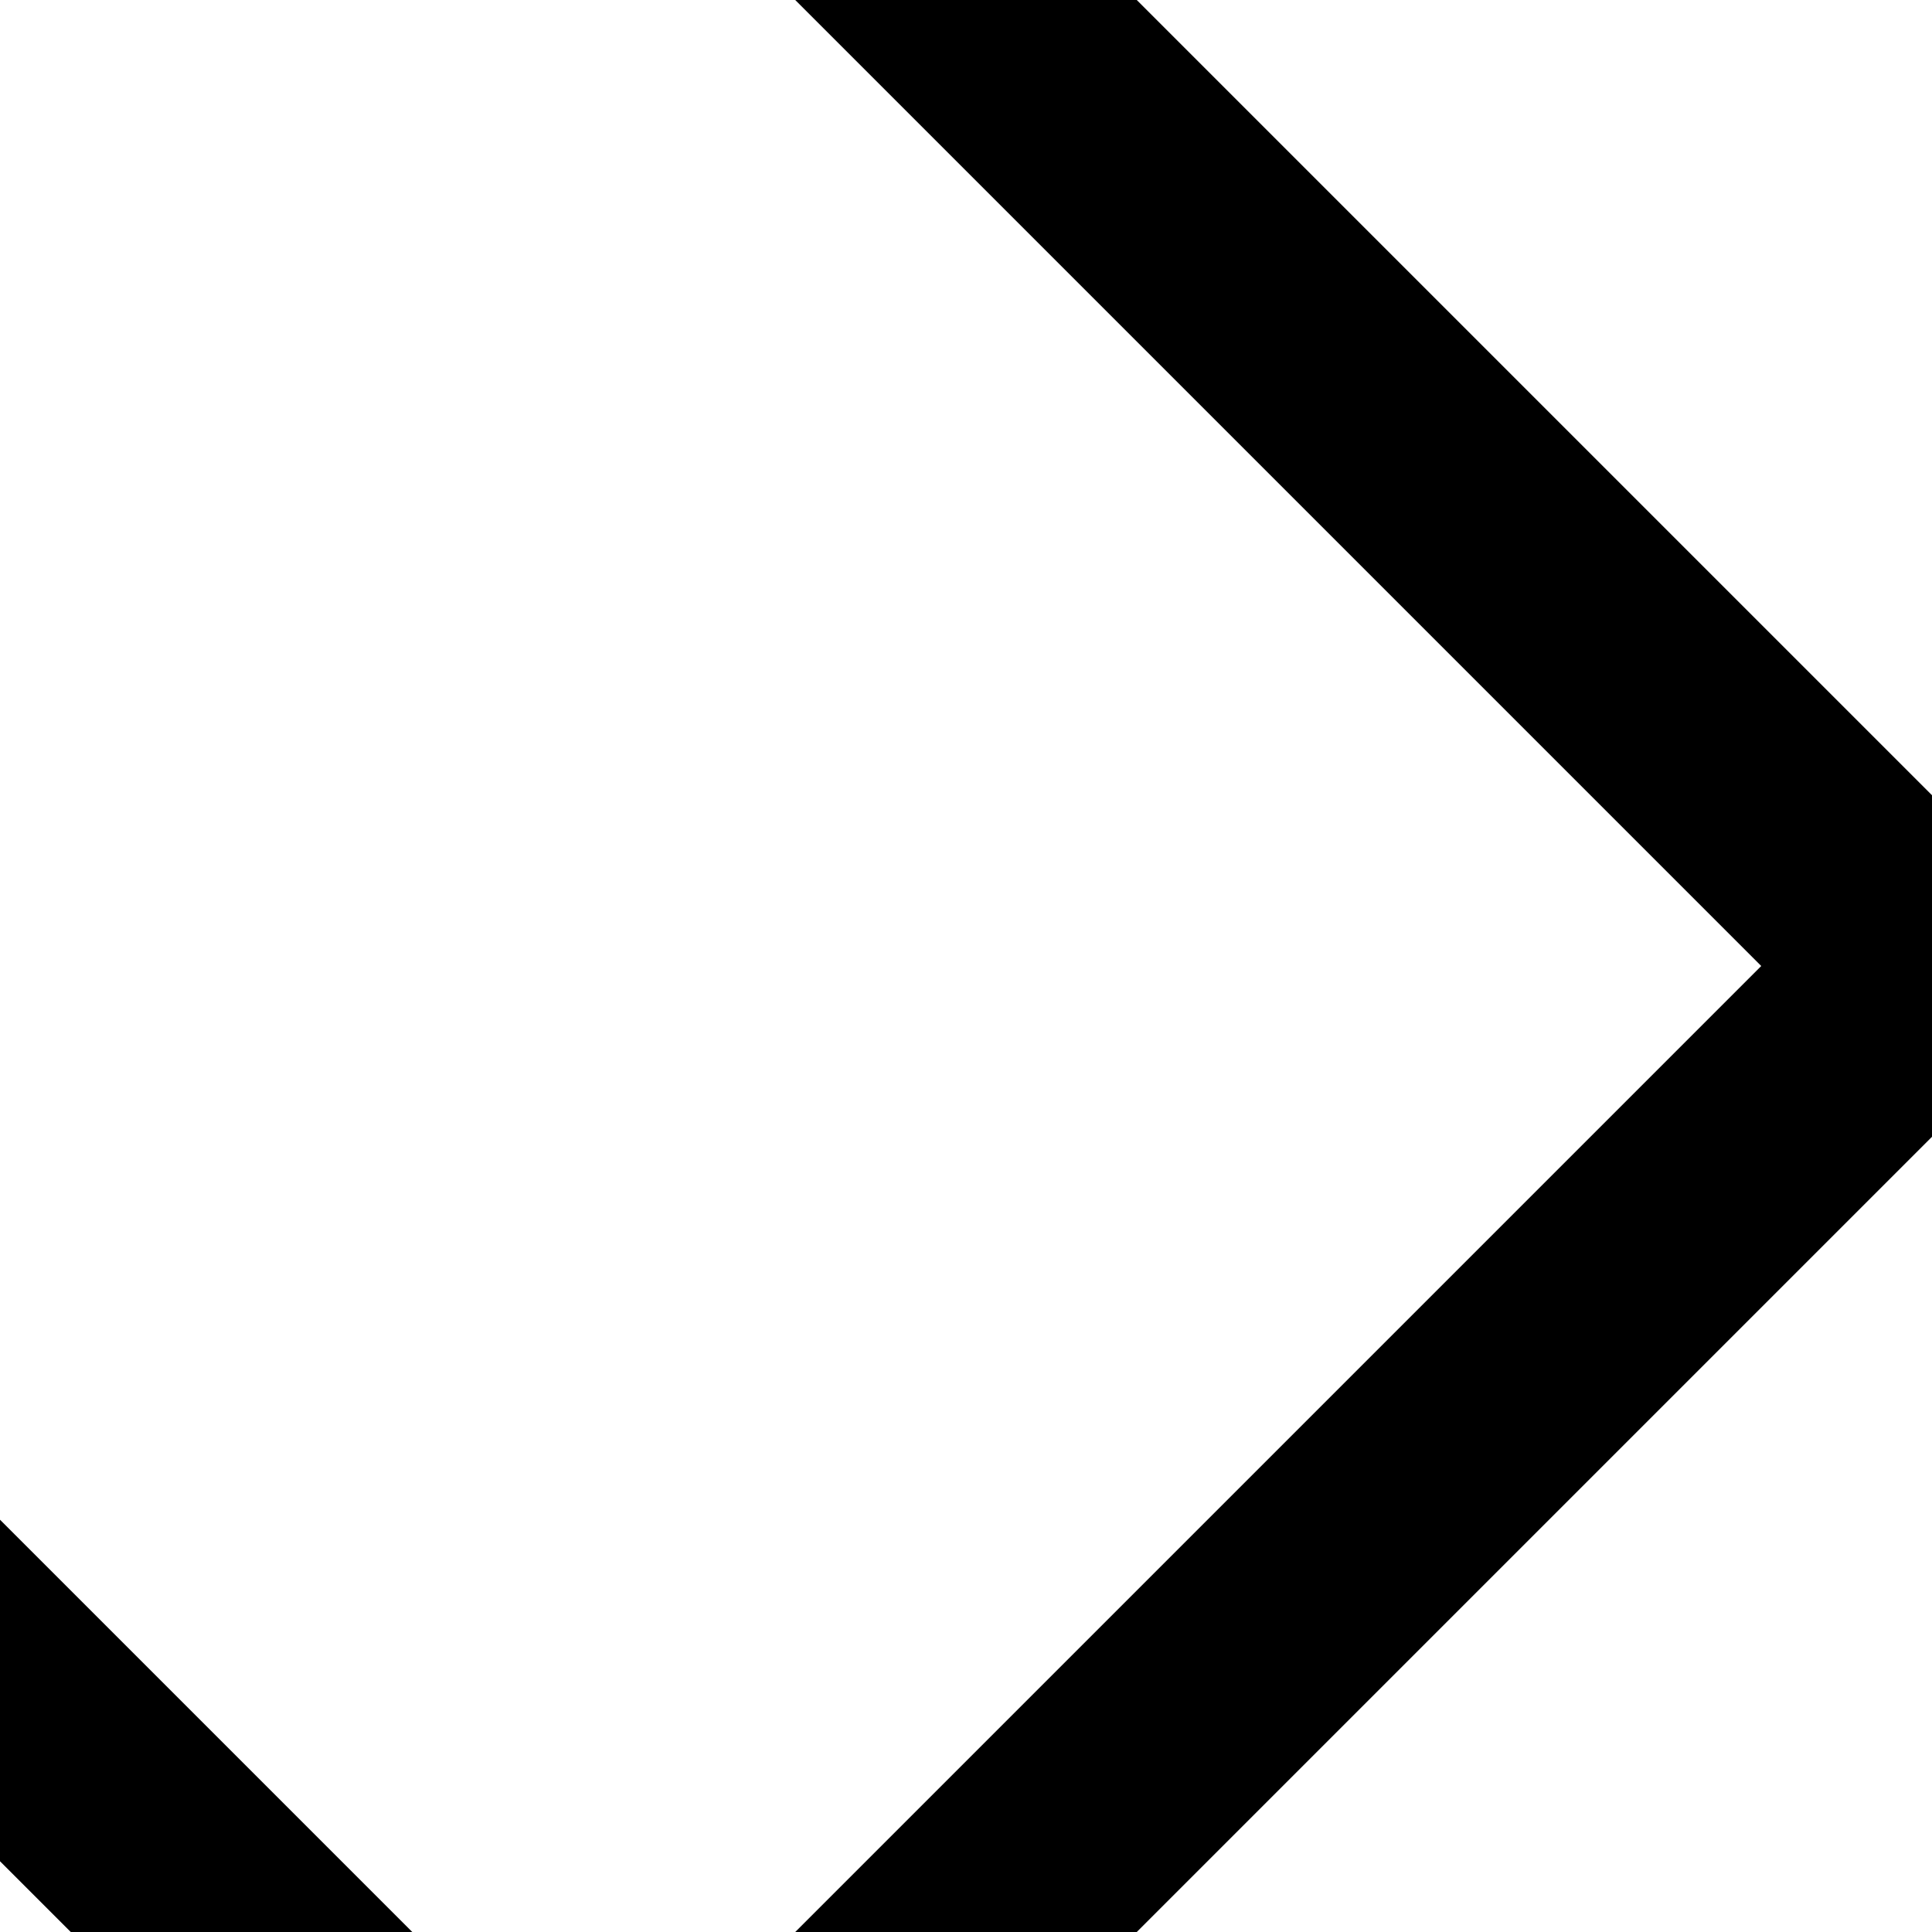
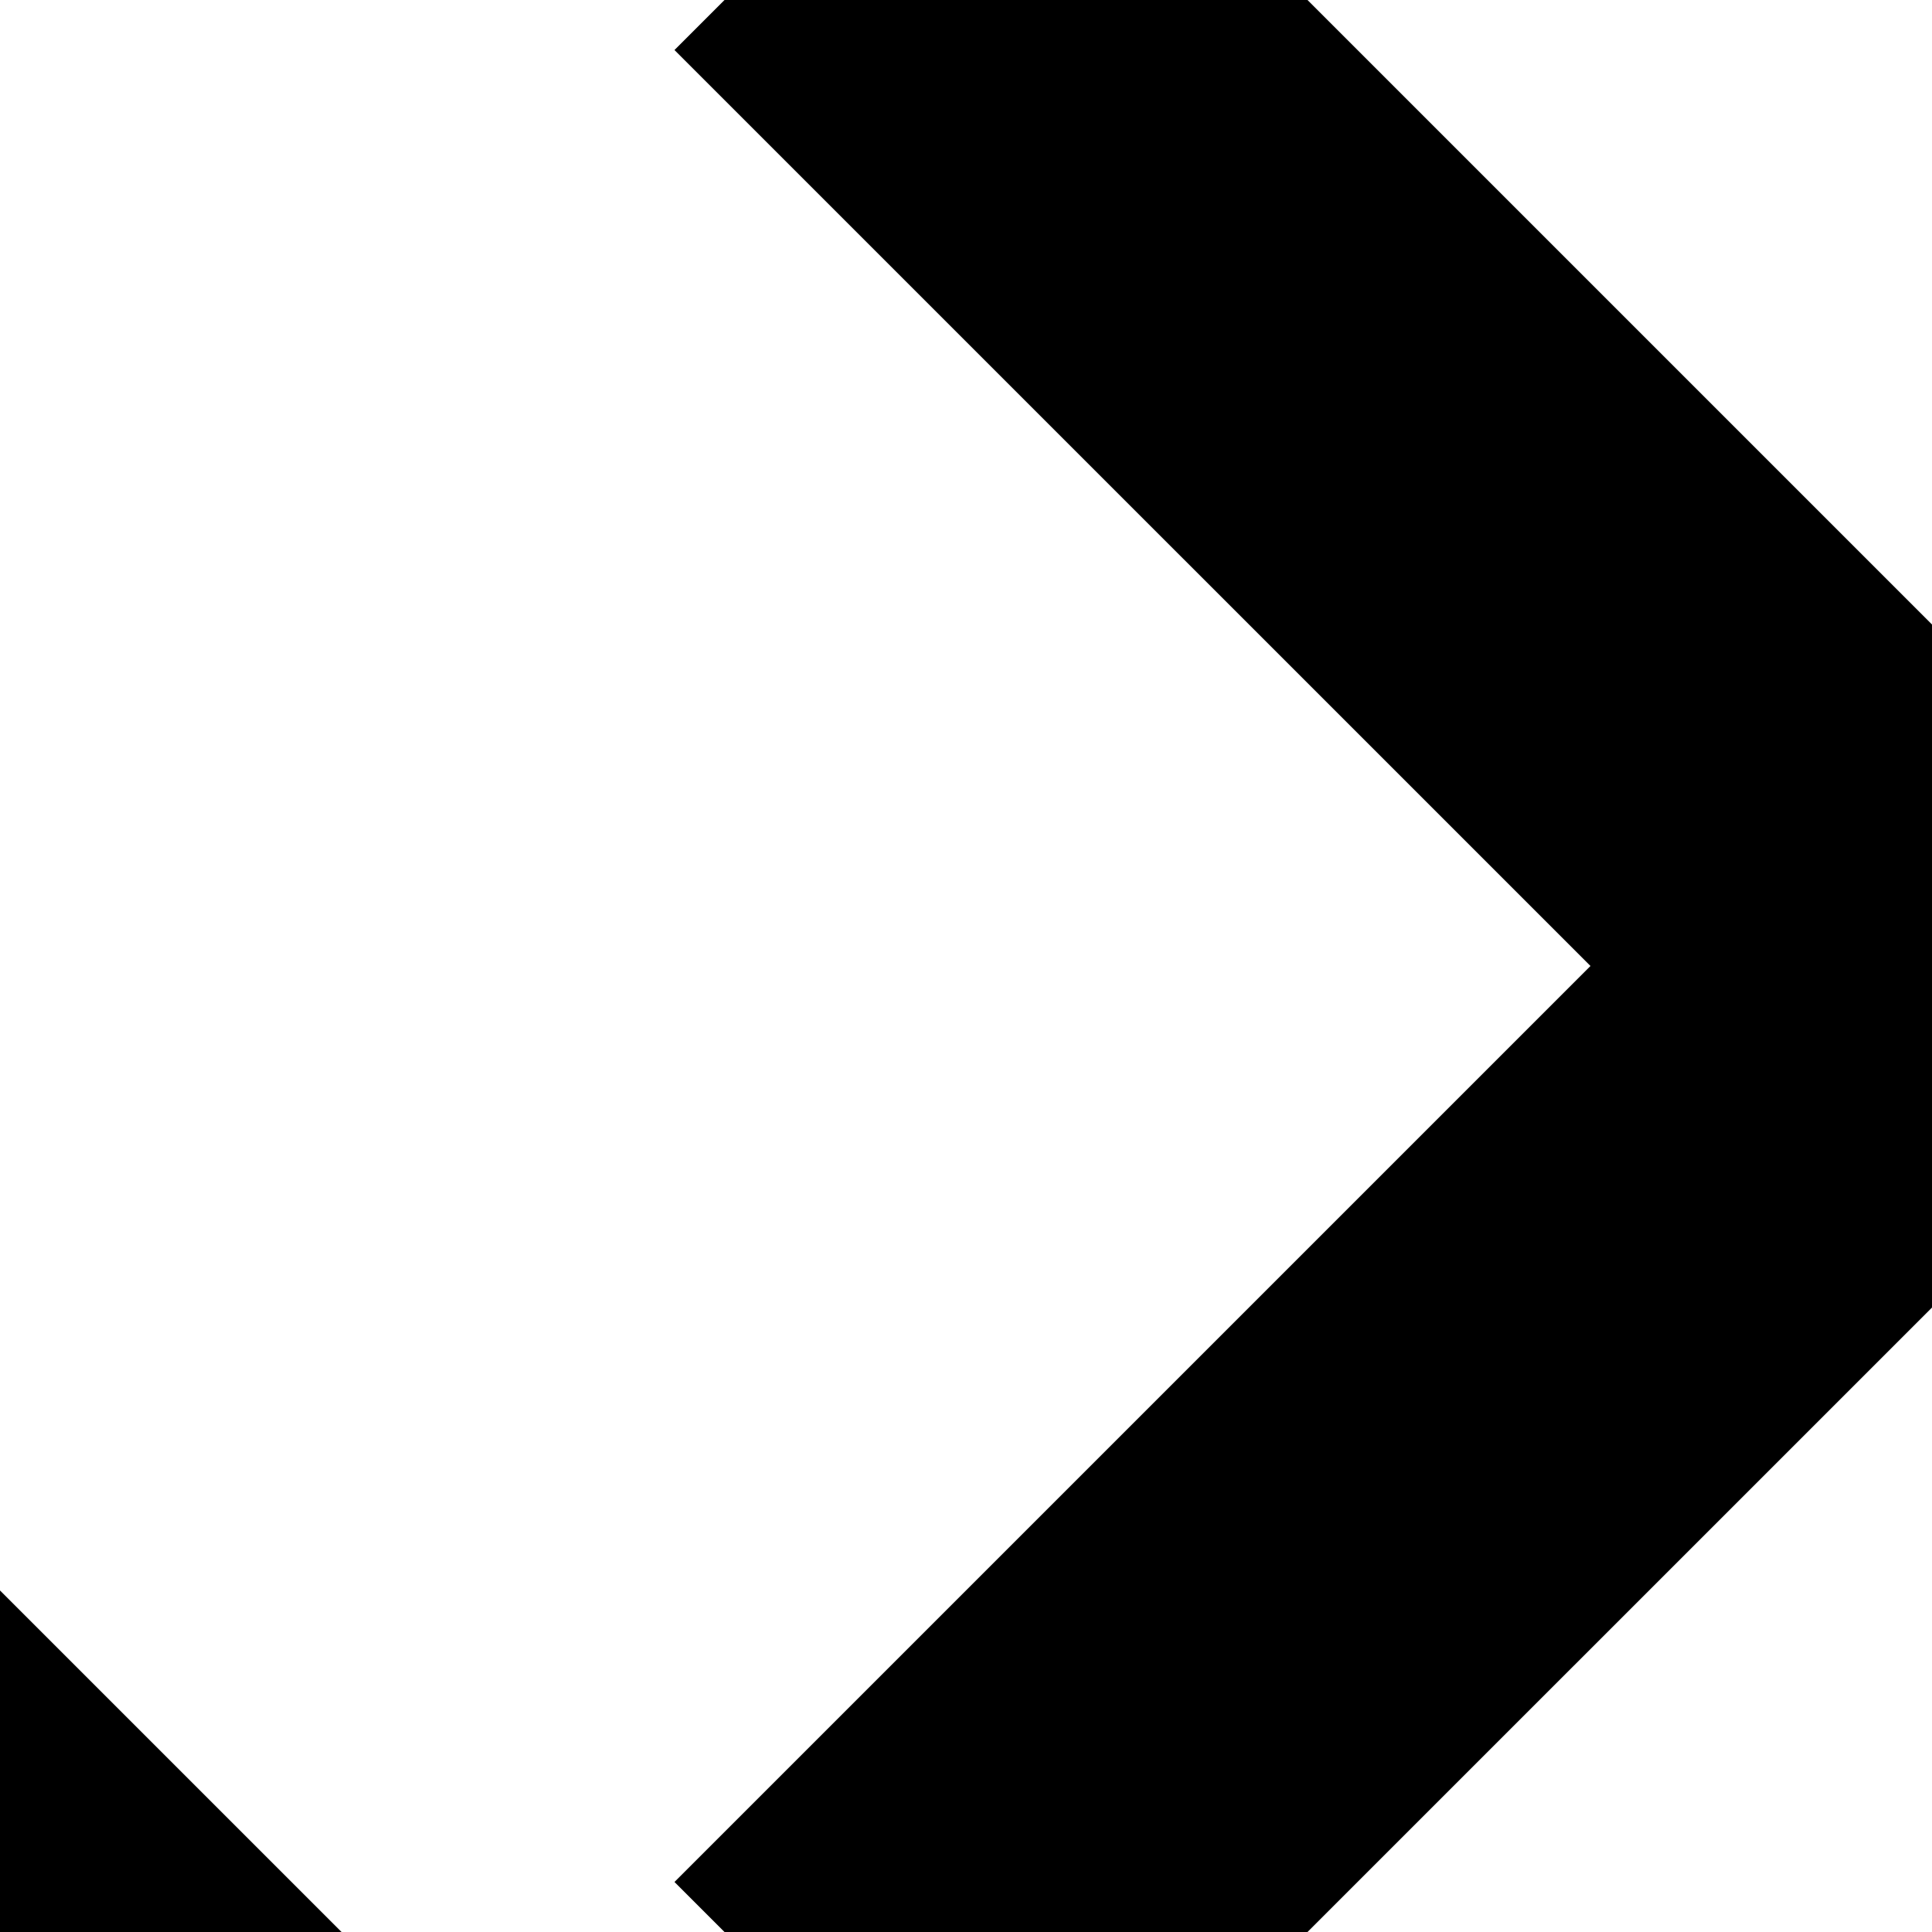
<svg xmlns="http://www.w3.org/2000/svg" width="512" height="512" viewBox="0 0 135.467 135.467" version="1.1" id="svg8">
  <defs id="defs2" />
  <g id="layer1" transform="translate(0,-161.5333)">
-     <path style="fill:none;fill-rule:evenodd;stroke:#000000;stroke-width:16.933;stroke-linecap:butt;stroke-linejoin:miter;stroke-miterlimit:4;stroke-dasharray:none;stroke-opacity:1" d="m 59.267,153.067 76.2,76.2 -76.2,76.2" id="path4647" />
+     <path style="color:#000000;font-style:normal;font-variant:normal;font-weight:normal;font-stretch:normal;font-size:medium;line-height:normal;font-family:sans-serif;font-variant-ligatures:normal;font-variant-position:normal;font-variant-caps:normal;font-variant-numeric:normal;font-variant-alternates:normal;font-feature-settings:normal;text-indent:0;text-align:start;text-decoration:none;text-decoration-line:none;text-decoration-style:solid;text-decoration-color:#000000;letter-spacing:normal;word-spacing:normal;text-transform:none;writing-mode:lr-tb;direction:ltr;text-orientation:mixed;dominant-baseline:auto;baseline-shift:baseline;text-anchor:start;white-space:normal;shape-padding:0;clip-rule:nonzero;display:inline;overflow:visible;visibility:visible;opacity:1;isolation:auto;mix-blend-mode:normal;color-interpolation:sRGB;color-interpolation-filters:linearRGB;solid-color:#000000;solid-opacity:1;vector-effect:none;fill:#000000;fill-opacity:1;fill-rule:evenodd;stroke:none;stroke-width:33.867;stroke-linecap:butt;stroke-linejoin:miter;stroke-miterlimit:4;stroke-dasharray:none;stroke-dashoffset:0;stroke-opacity:1;color-rendering:auto;image-rendering:auto;shape-rendering:auto;text-rendering:auto;enable-background:accumulate" d="m 71.24,141.094 -23.947,23.947 64.227,64.225 -64.227,64.227 23.947,23.947 88.174,-88.172 z" id="path4647" />
  </g>
  <defs id="defs2" />
-   <path style="fill:none;fill-rule:evenodd;stroke:#000000;stroke-width:16.933;stroke-linecap:butt;stroke-linejoin:miter;stroke-opacity:1;stroke-miterlimit:4;stroke-dasharray:none" d="M 0,186.267 33.867,152.4 -16.933,101.6 -50.8,135.467" id="path4528" />
+   <path style="color:#000000;font-style:normal;font-variant:normal;font-weight:normal;font-stretch:normal;font-size:medium;line-height:normal;font-family:sans-serif;font-variant-ligatures:normal;font-variant-position:normal;font-variant-caps:normal;font-variant-numeric:normal;font-variant-alternates:normal;font-feature-settings:normal;text-indent:0;text-align:start;text-decoration:none;text-decoration-line:none;text-decoration-style:solid;text-decoration-color:#000000;letter-spacing:normal;word-spacing:normal;text-transform:none;writing-mode:lr-tb;direction:ltr;text-orientation:mixed;dominant-baseline:auto;baseline-shift:baseline;text-anchor:start;white-space:normal;shape-padding:0;clip-rule:nonzero;display:inline;overflow:visible;visibility:visible;opacity:1;isolation:auto;mix-blend-mode:normal;color-interpolation:sRGB;color-interpolation-filters:linearRGB;solid-color:#000000;solid-opacity:1;vector-effect:none;fill:#000000;fill-opacity:1;fill-rule:evenodd;stroke:none;stroke-width:33.867;stroke-linecap:butt;stroke-linejoin:miter;stroke-miterlimit:4;stroke-dasharray:none;stroke-dashoffset:0;stroke-opacity:1;color-rendering:auto;image-rendering:auto;shape-rendering:auto;text-rendering:auto;enable-background:accumulate" d="m 0,111.52 -45.84,45.84 23.947,23.947 L 0,159.414 l 16.934,16.934 v 36.771 L 4.959,225.094 28.906,249.041 50.801,227.146 v -64.828 z" id="path4500" />
</svg>
